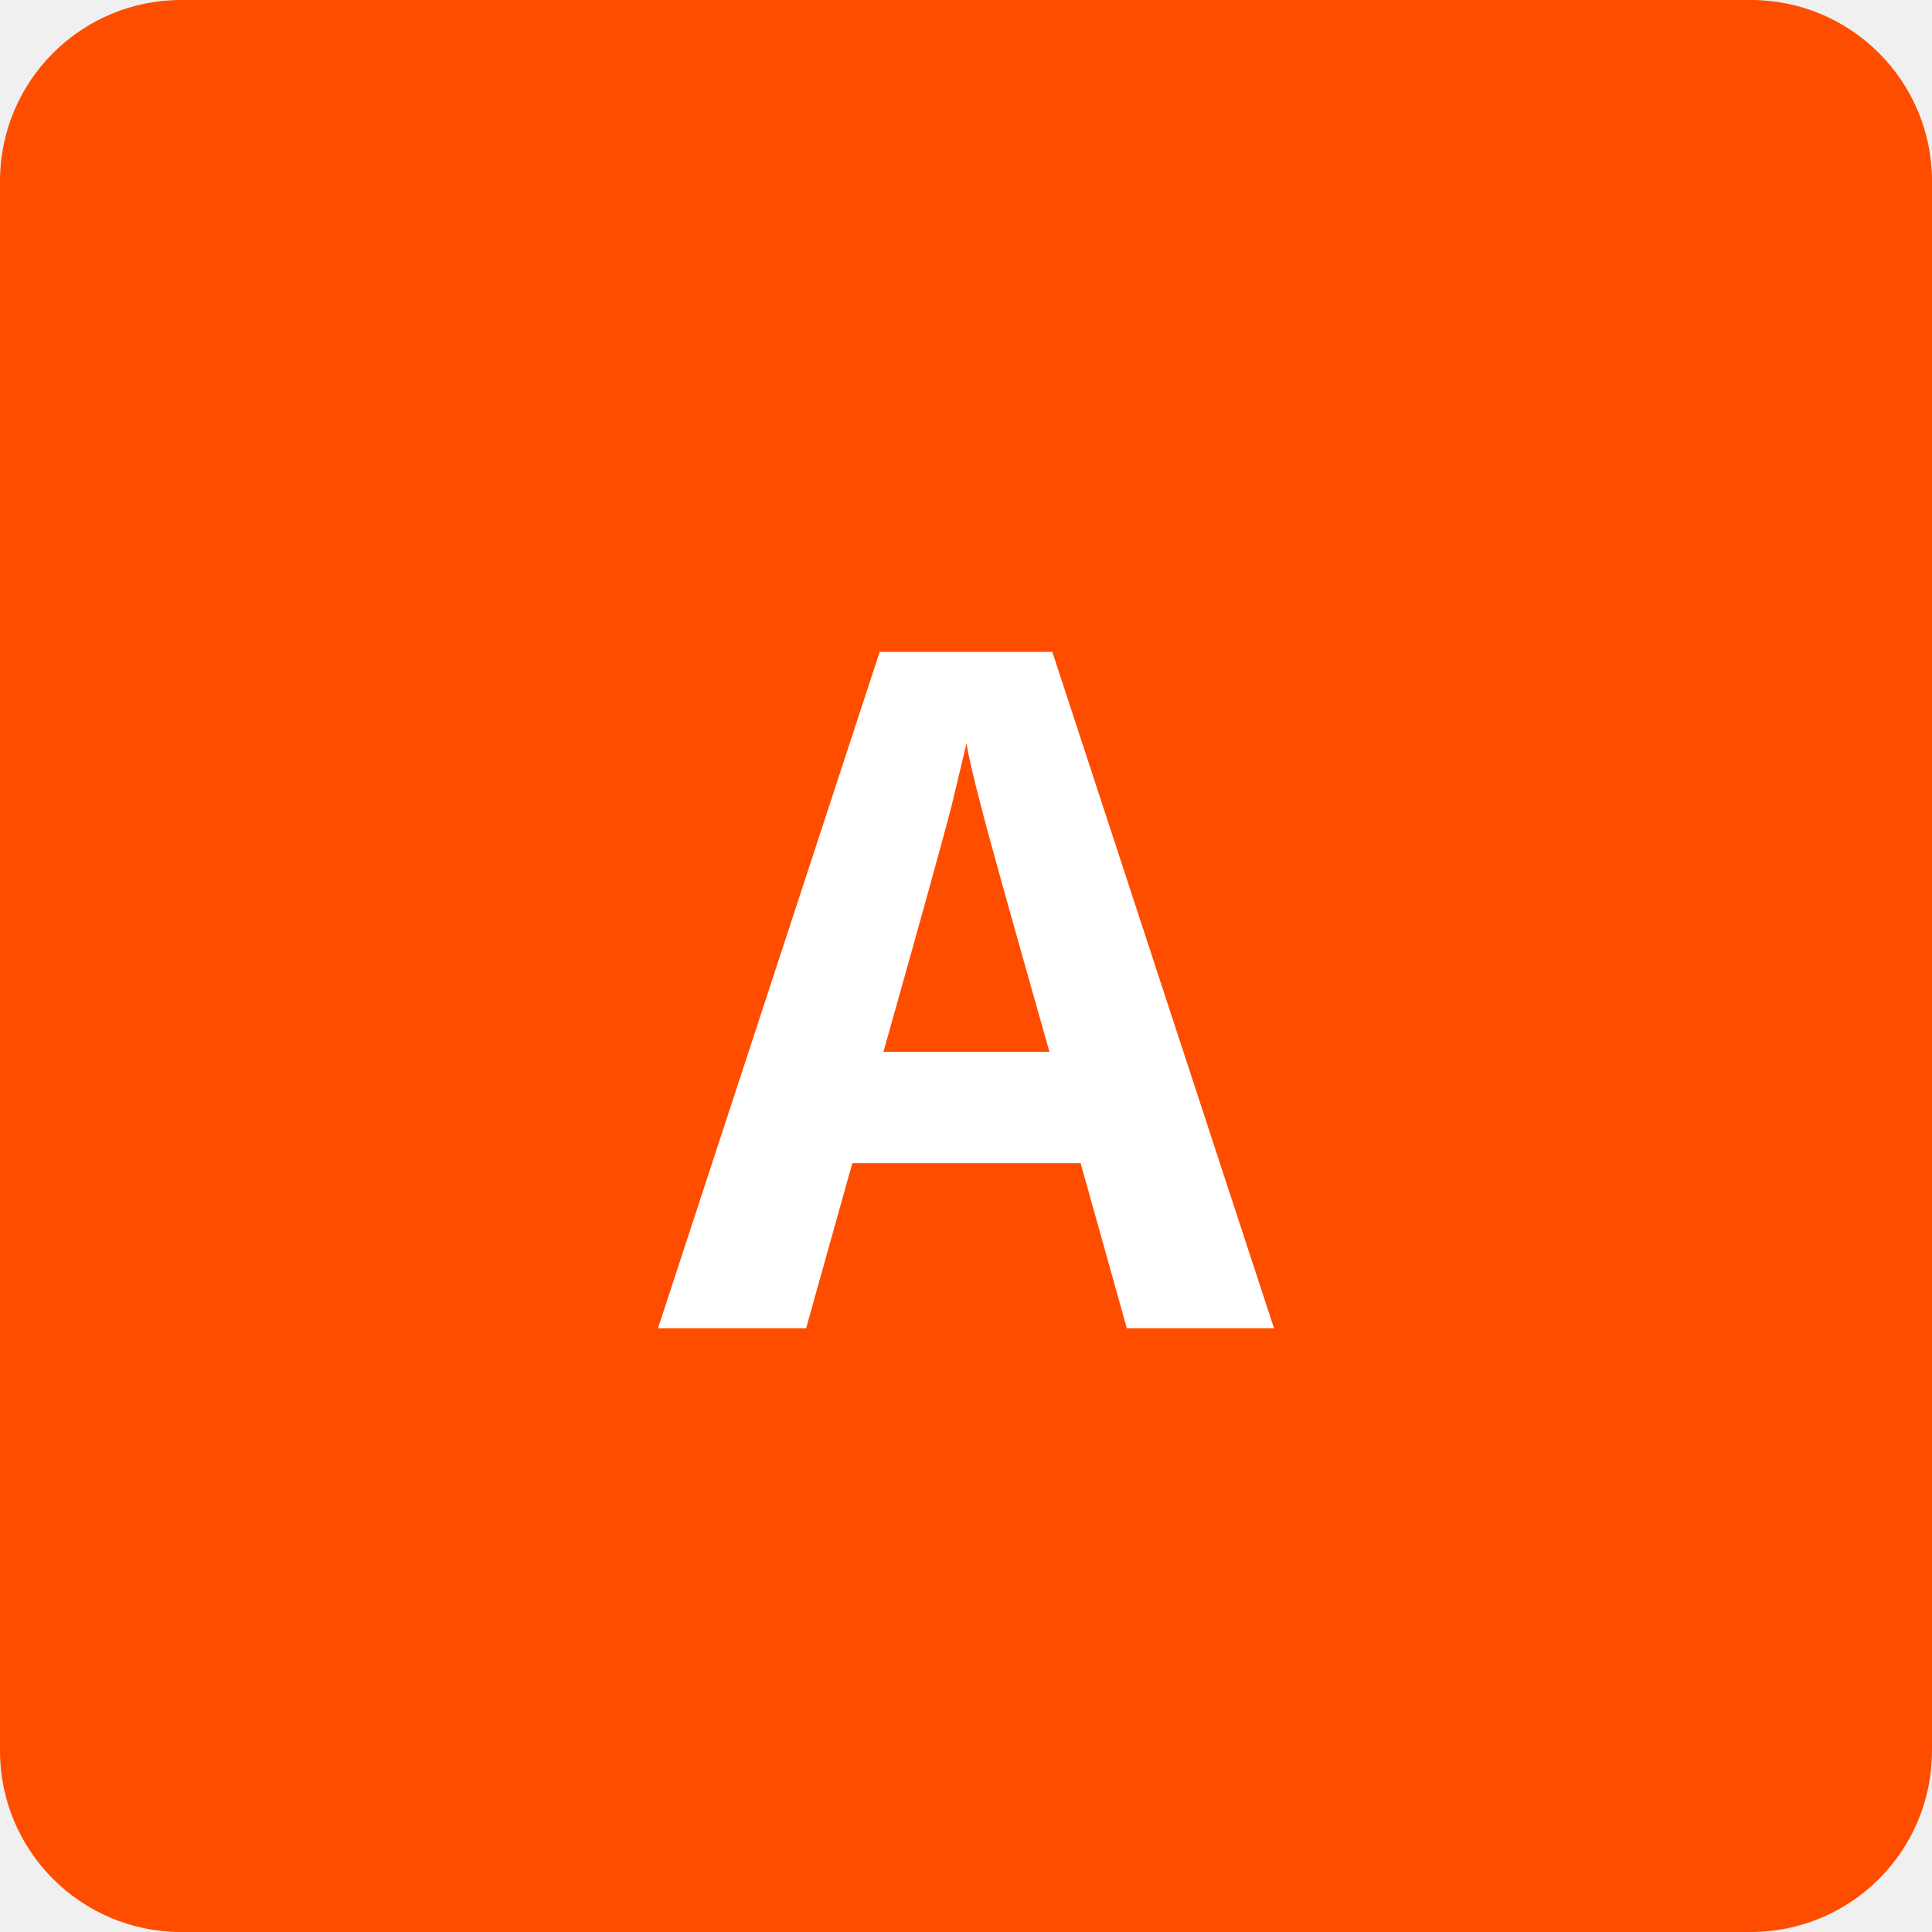
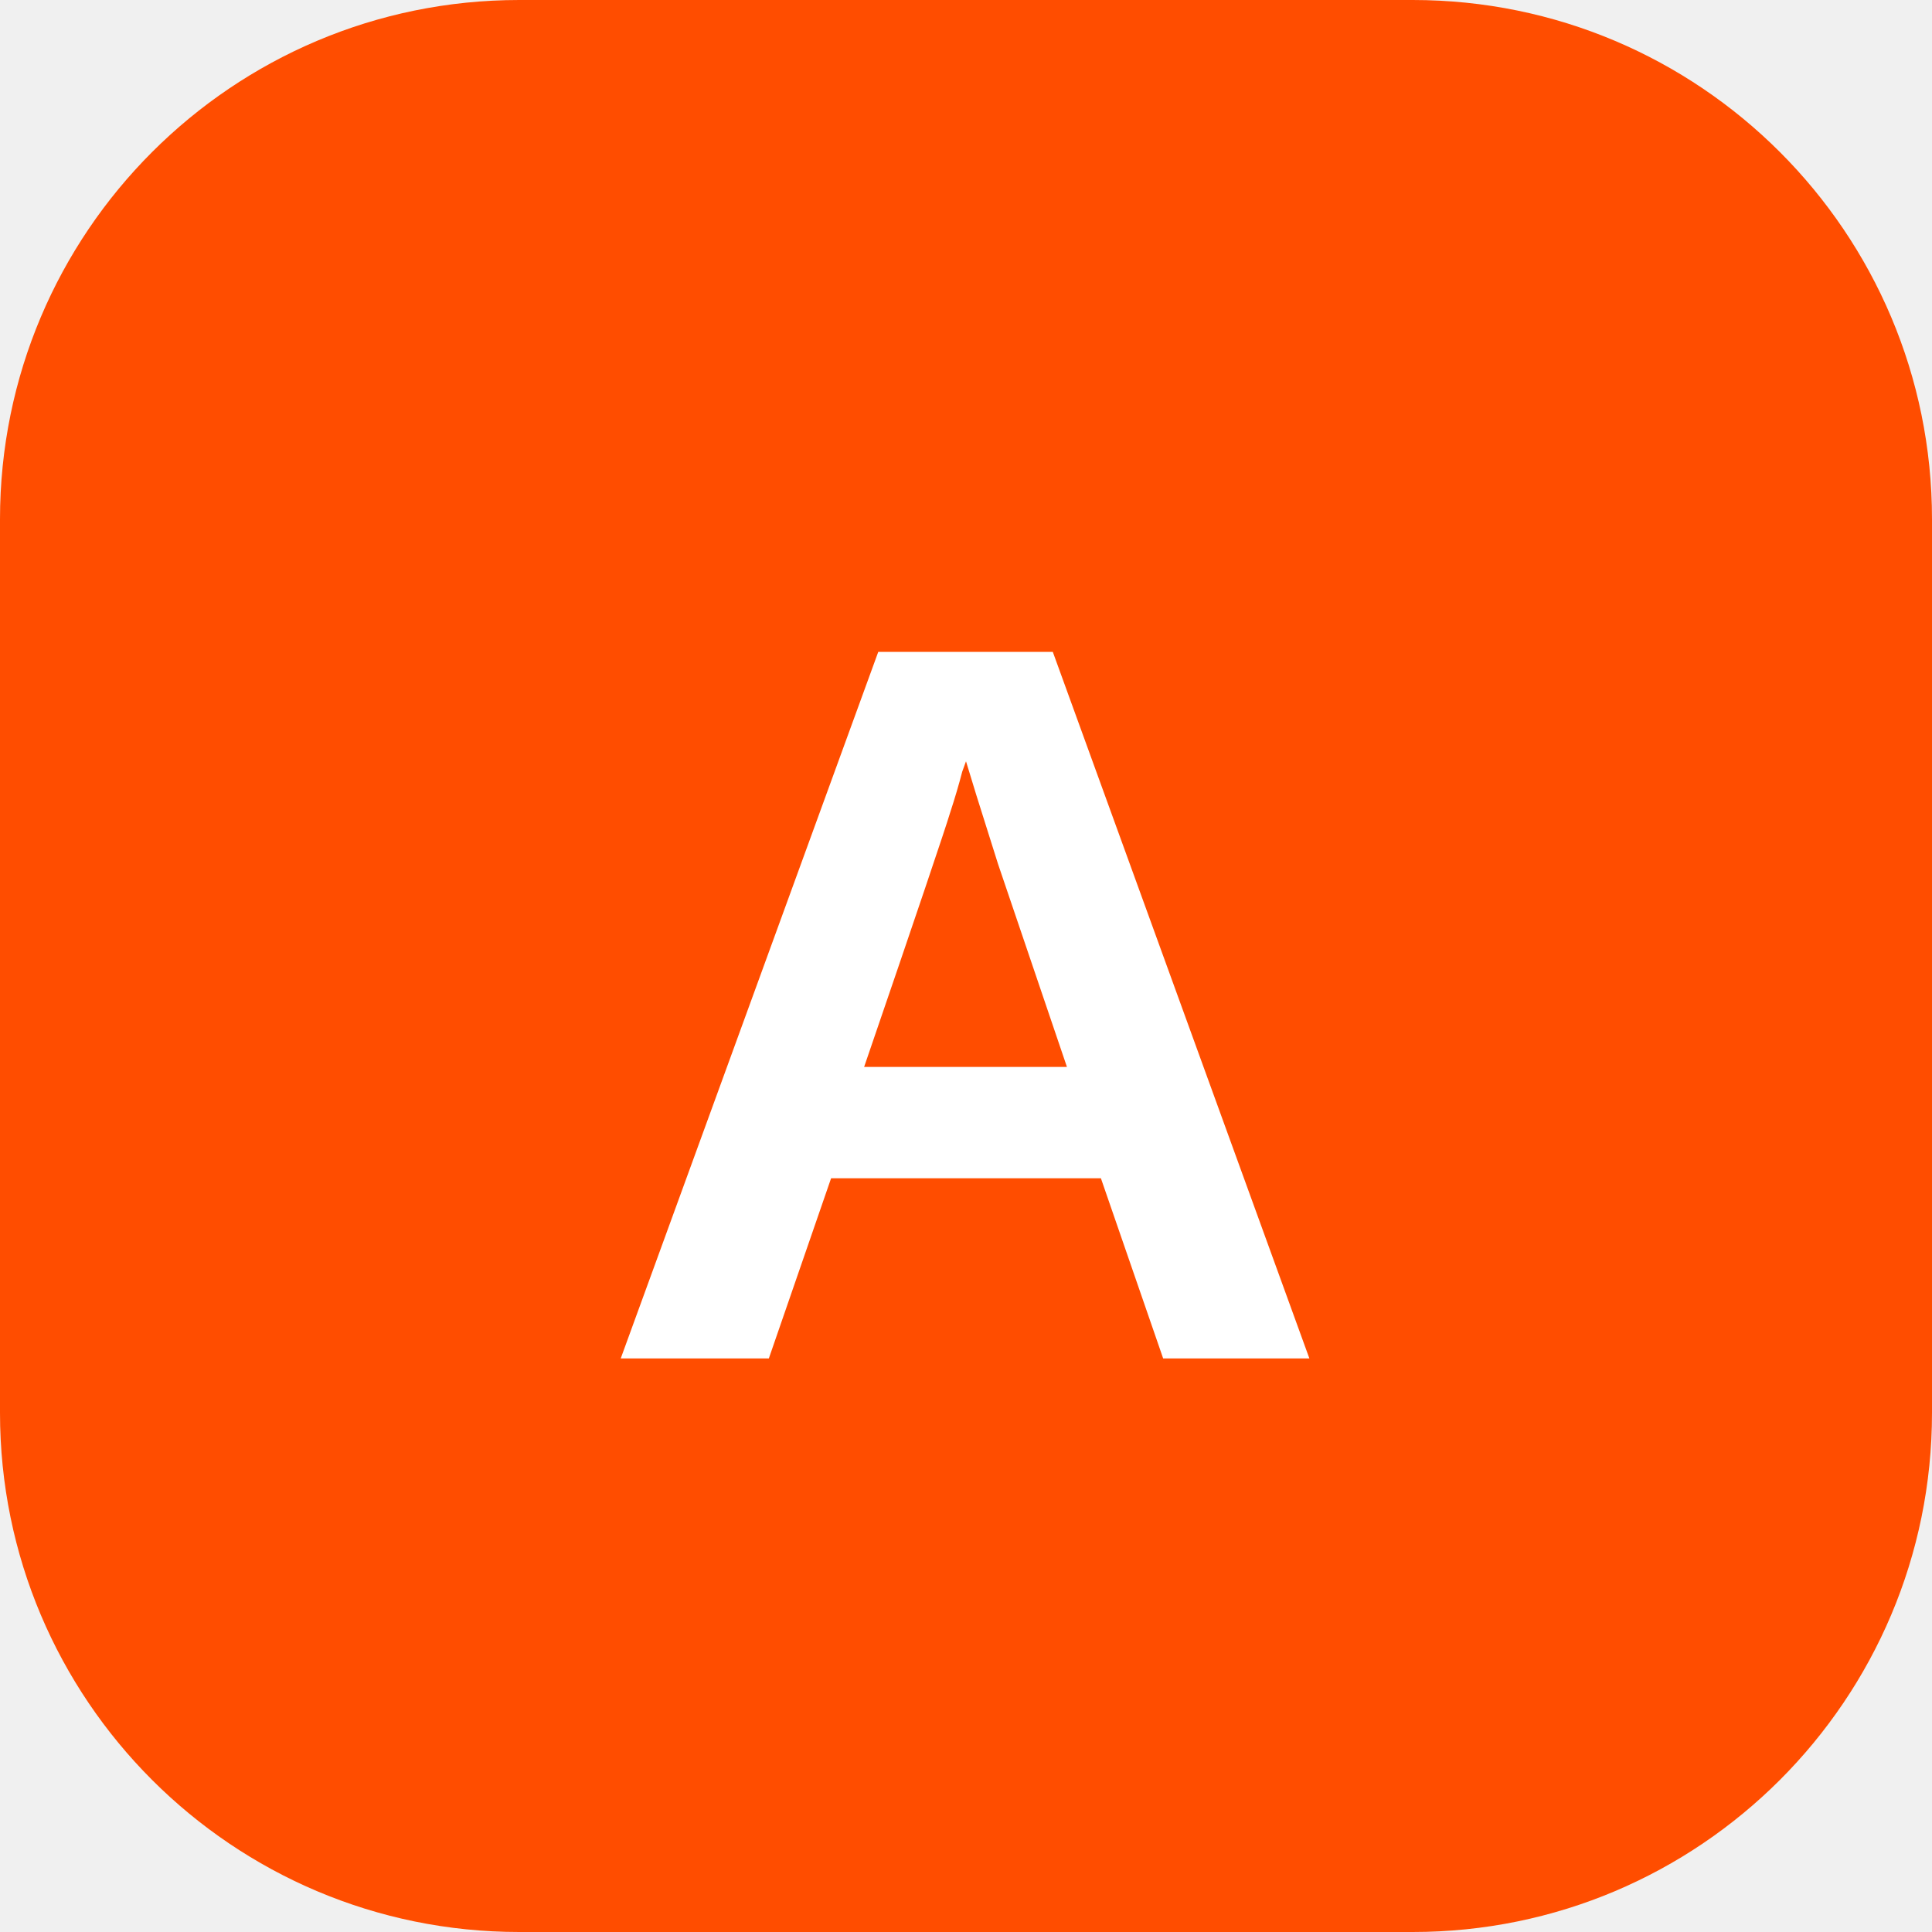
<svg xmlns="http://www.w3.org/2000/svg" viewBox="0 0 32 32" width="32" height="32">
-   <rect width="32" height="32" rx="3" fill="#ff4d00" />
-   <text x="16" y="22" text-anchor="middle" font-family="ui-monospace, SFMono-Regular, Menlo, Monaco, Consolas, 'Liberation Mono', 'Courier New', monospace" font-weight="700" font-size="17" fill="#ffffff">A</text>
+   <rect width="32" height="32" rx="8.6" fill="#ff4d00" />
+   <text x="16" y="22.5" text-anchor="middle" font-family="Pretendard, -apple-system, BlinkMacSystemFont, 'Segoe UI', Arial, sans-serif" font-weight="800" font-size="17" fill="#ffffff">A</text>
</svg>
